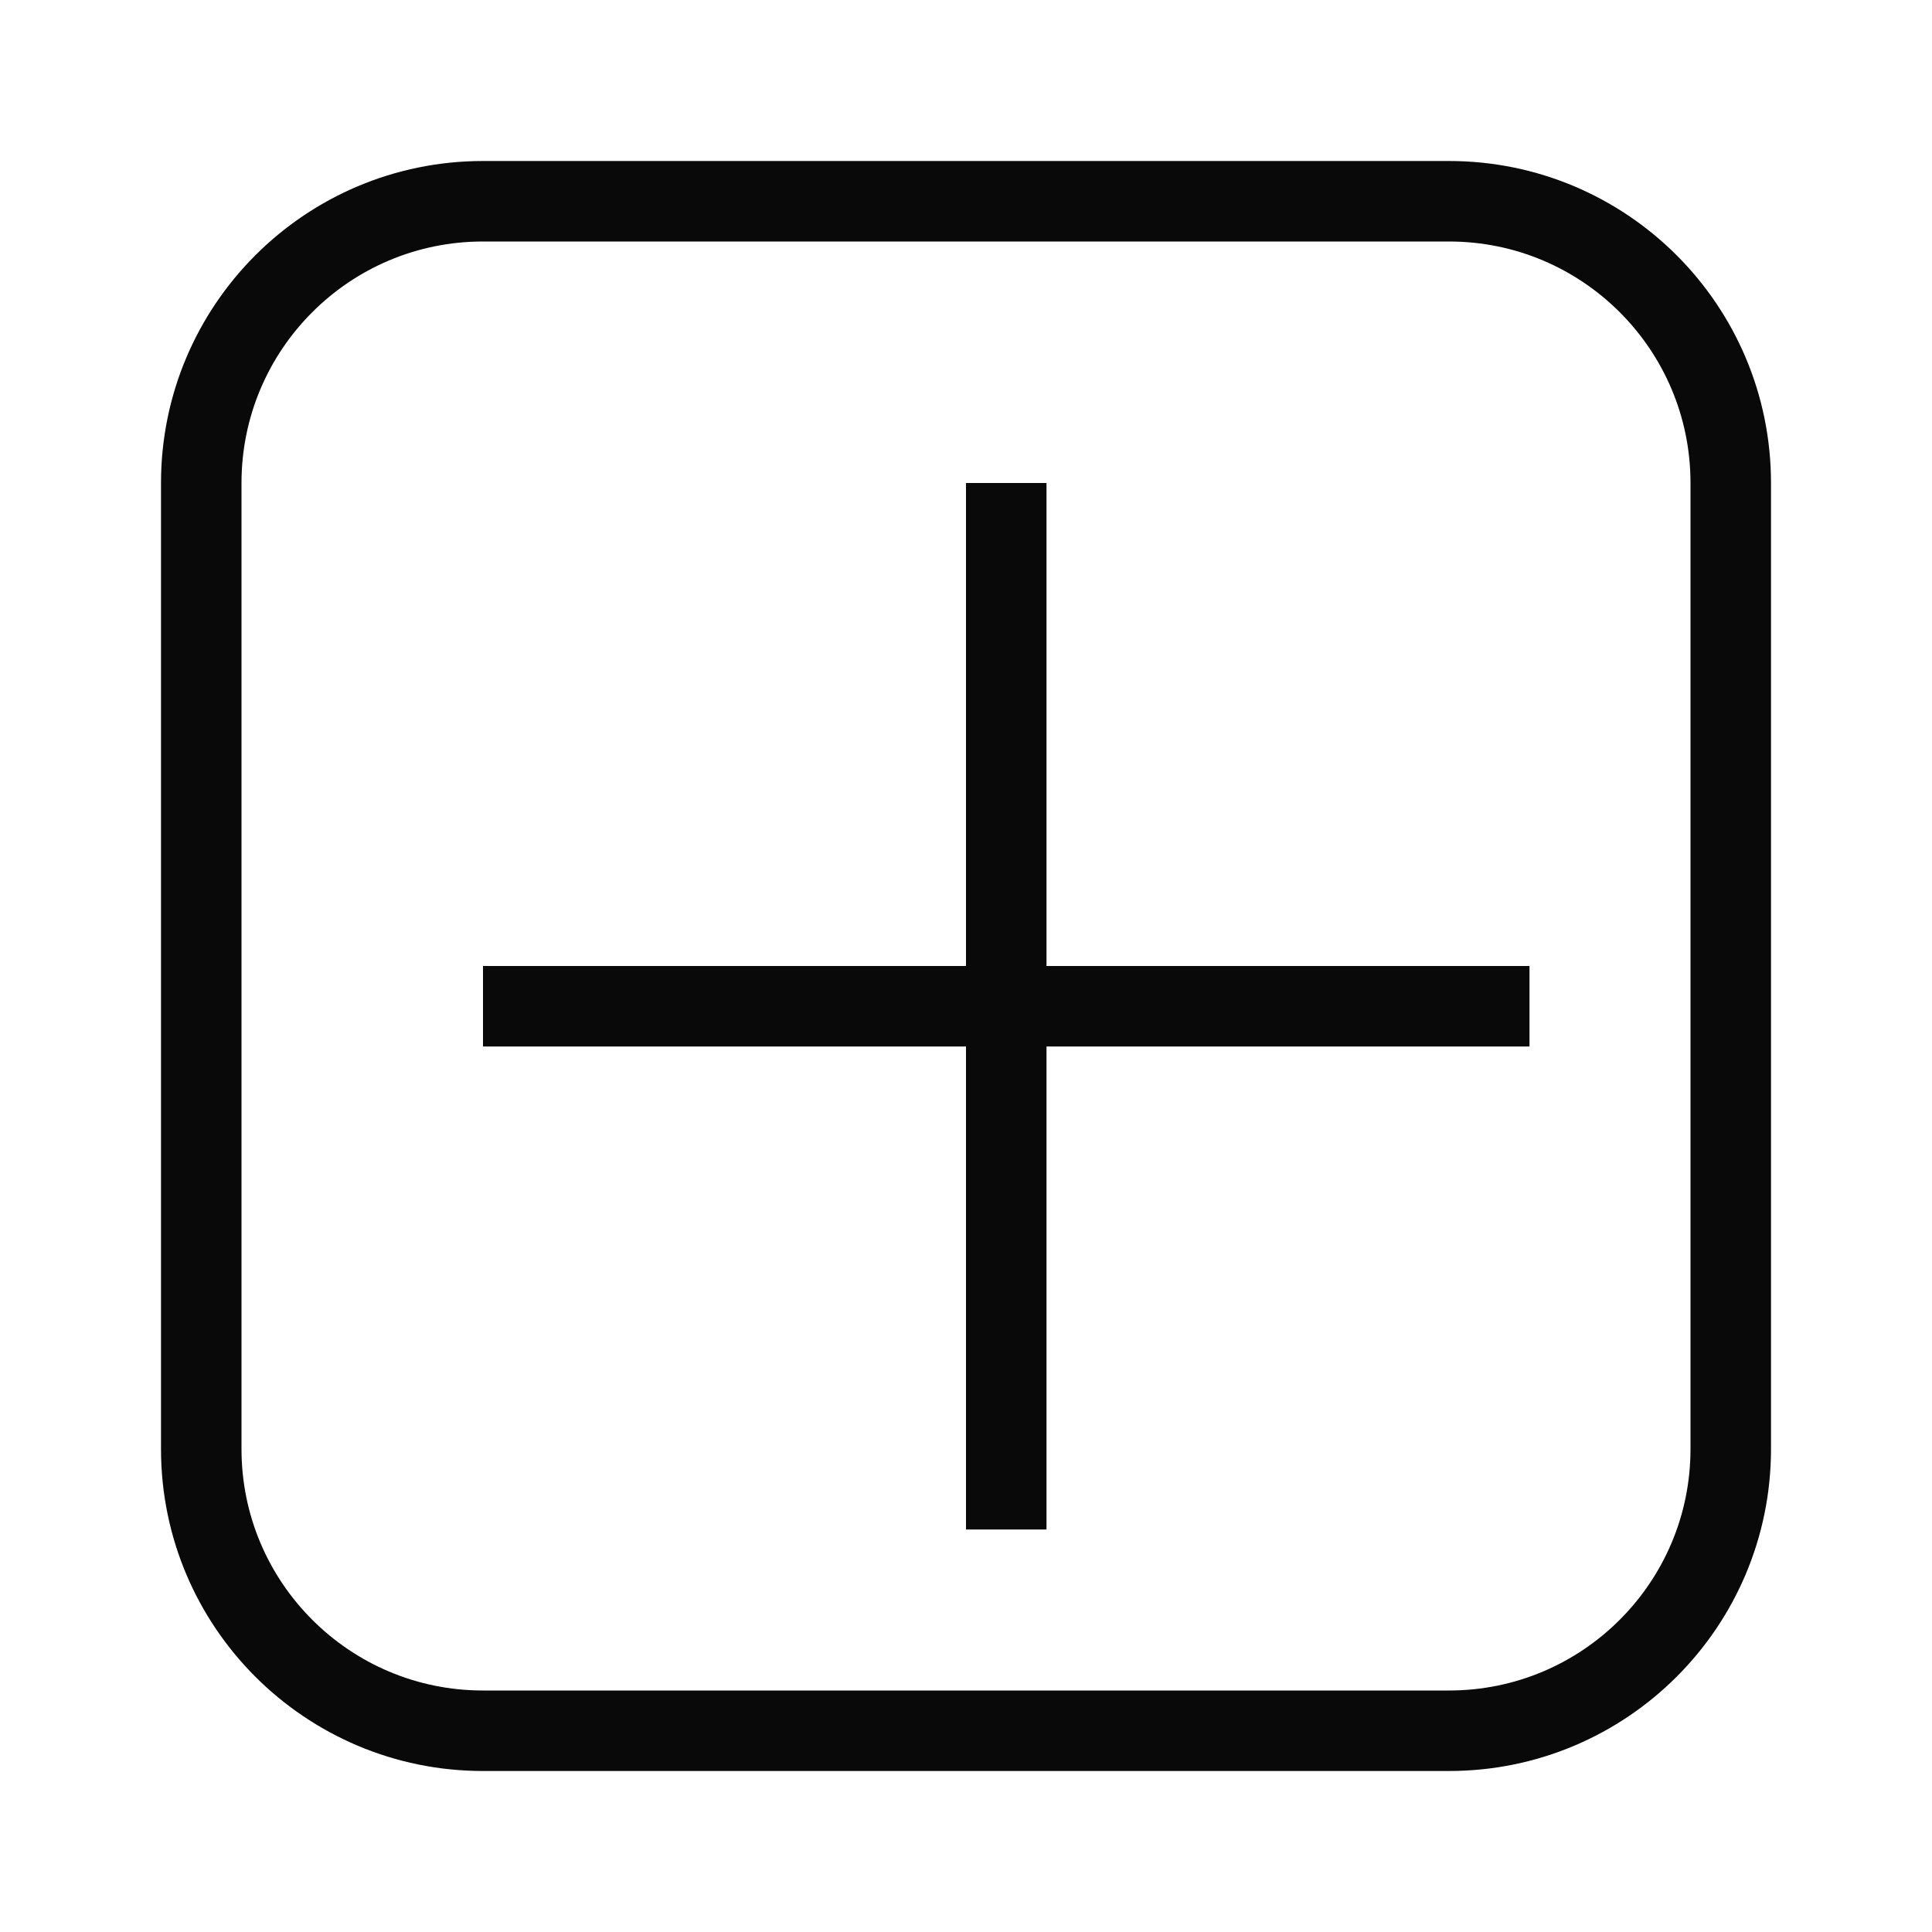
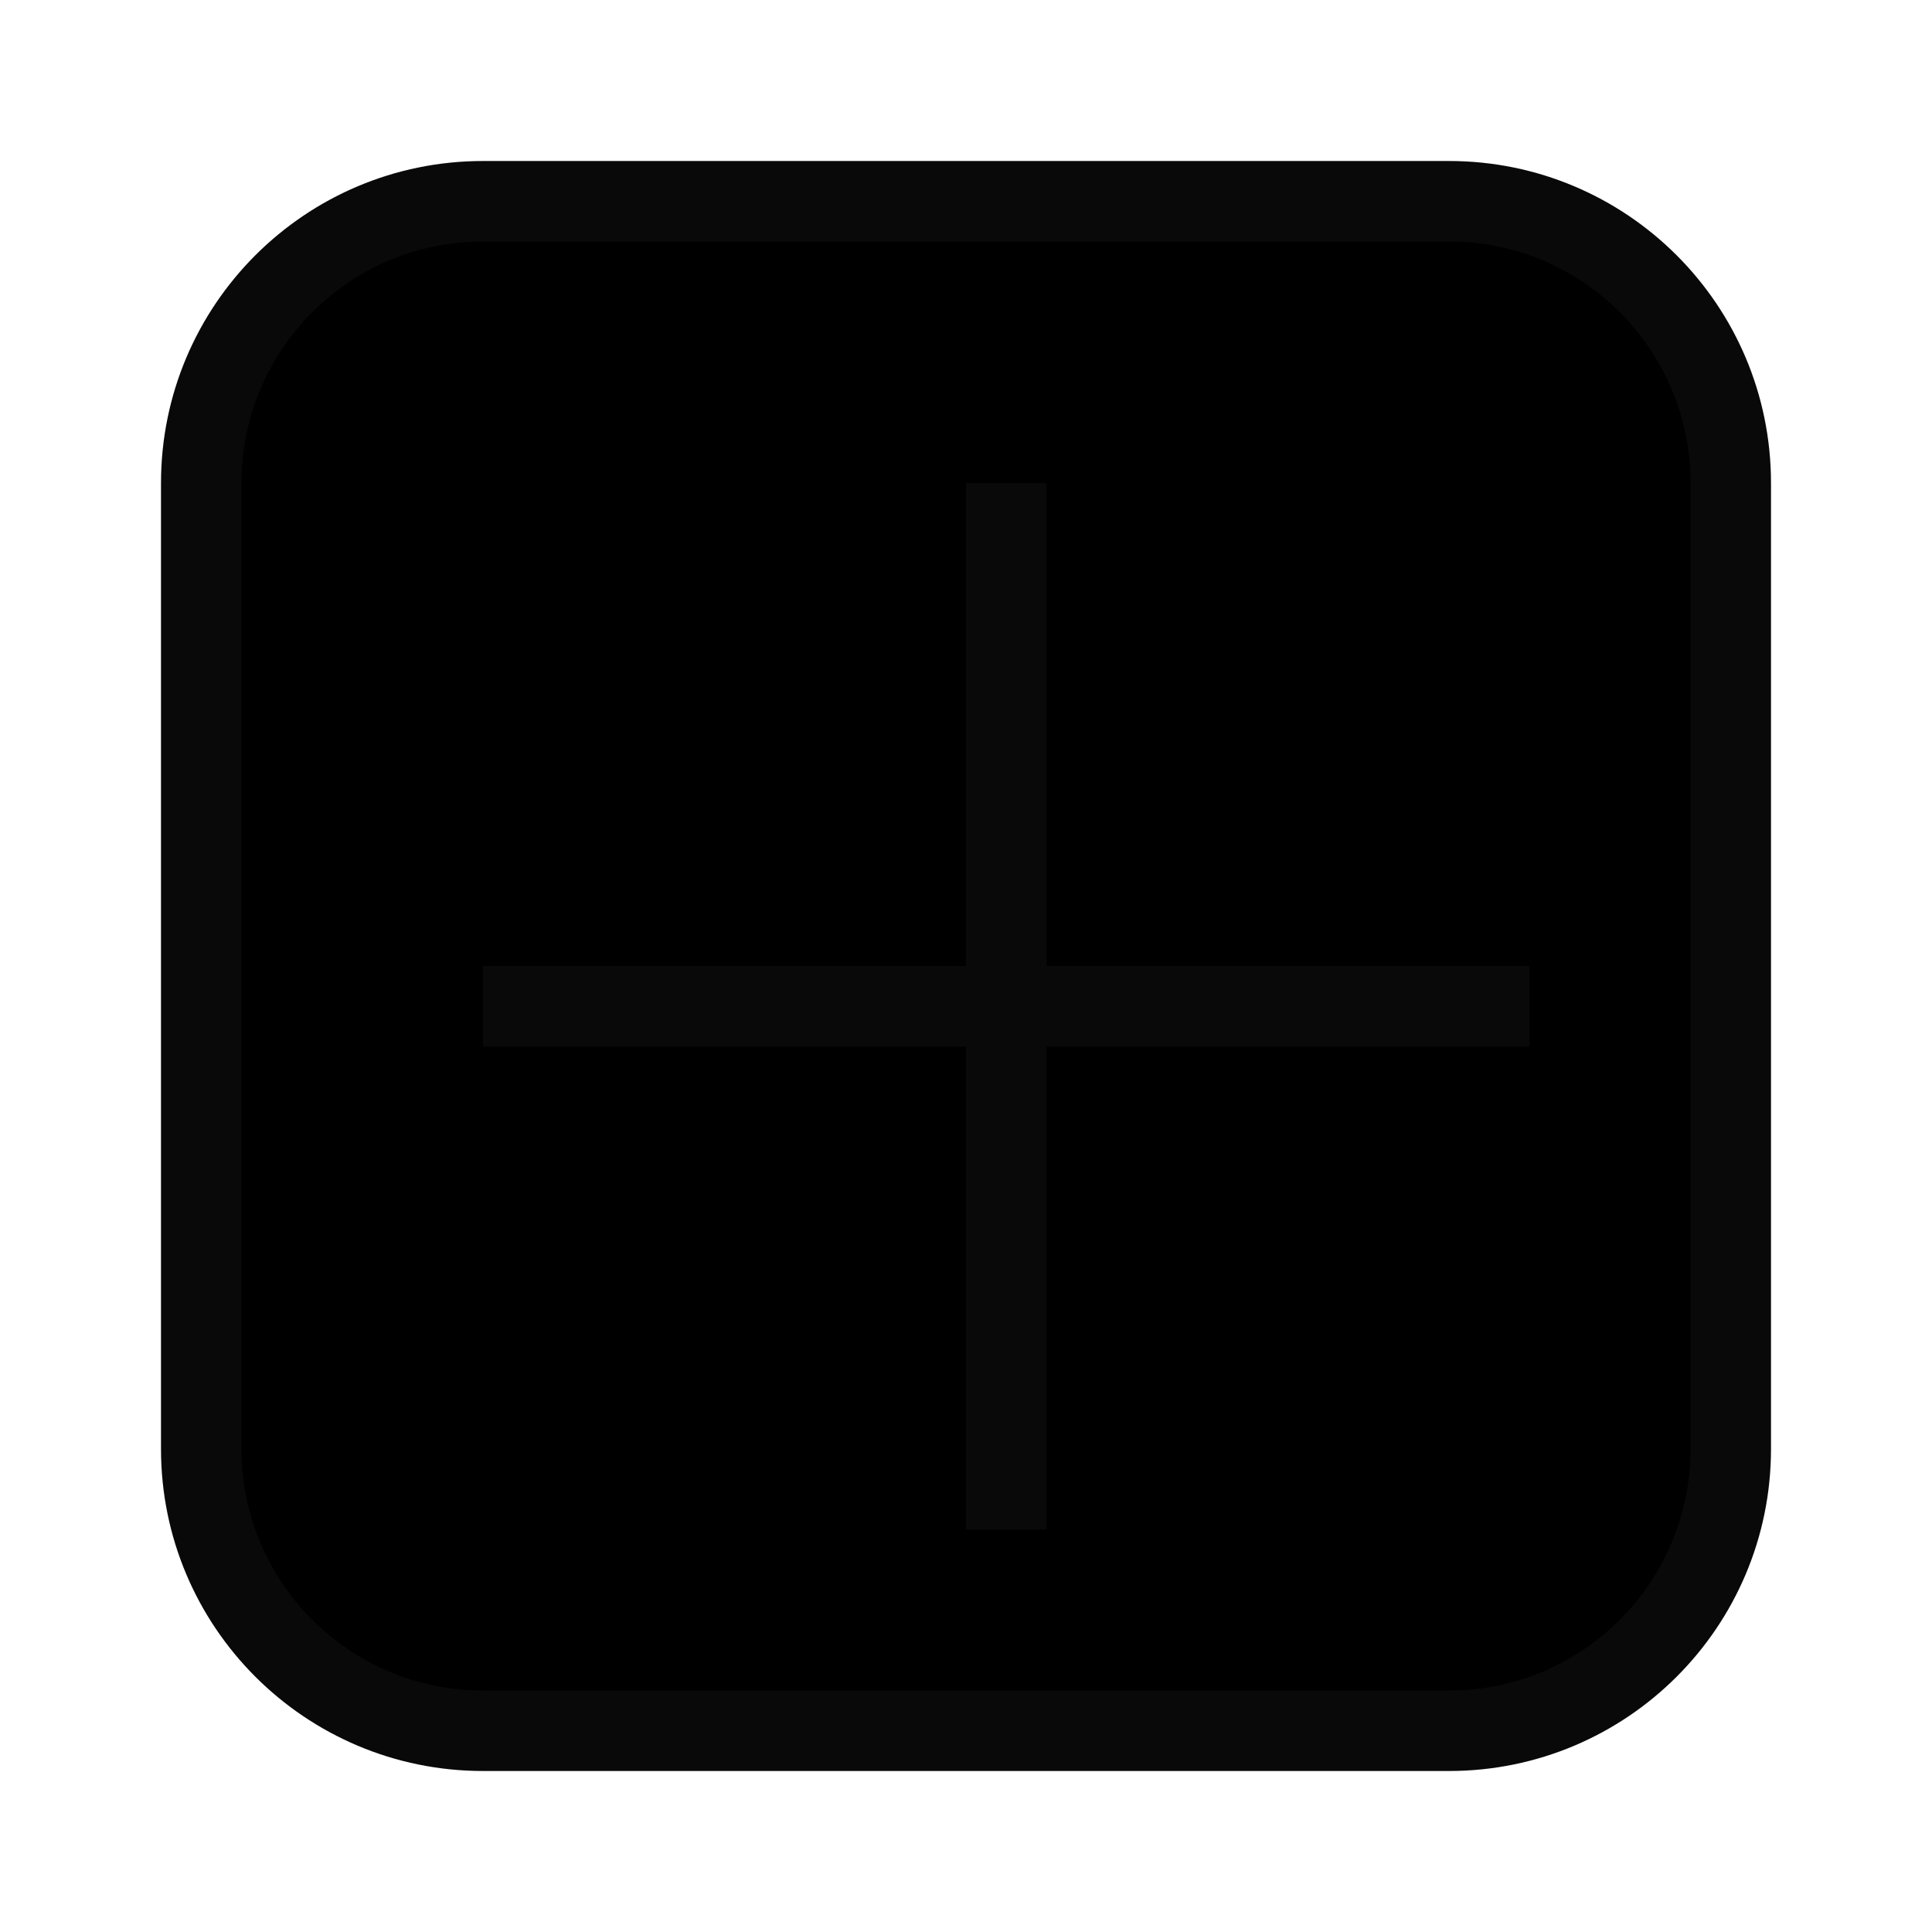
- <svg xmlns="http://www.w3.org/2000/svg" width="24" height="24" viewBox="0 0 24 24" fill="none">
+ <svg xmlns="http://www.w3.org/2000/svg" fill="currentColor" width="24" height="24">
  <rect x="2.5" y="2.5" width="19" height="19" rx="3.5" stroke="#090909" />
  <rect x="12" y="6" width="1" height="13" fill="#090909" />
  <rect x="6" y="13" width="1" height="13" transform="rotate(-90 6 13)" fill="#090909" />
</svg>
